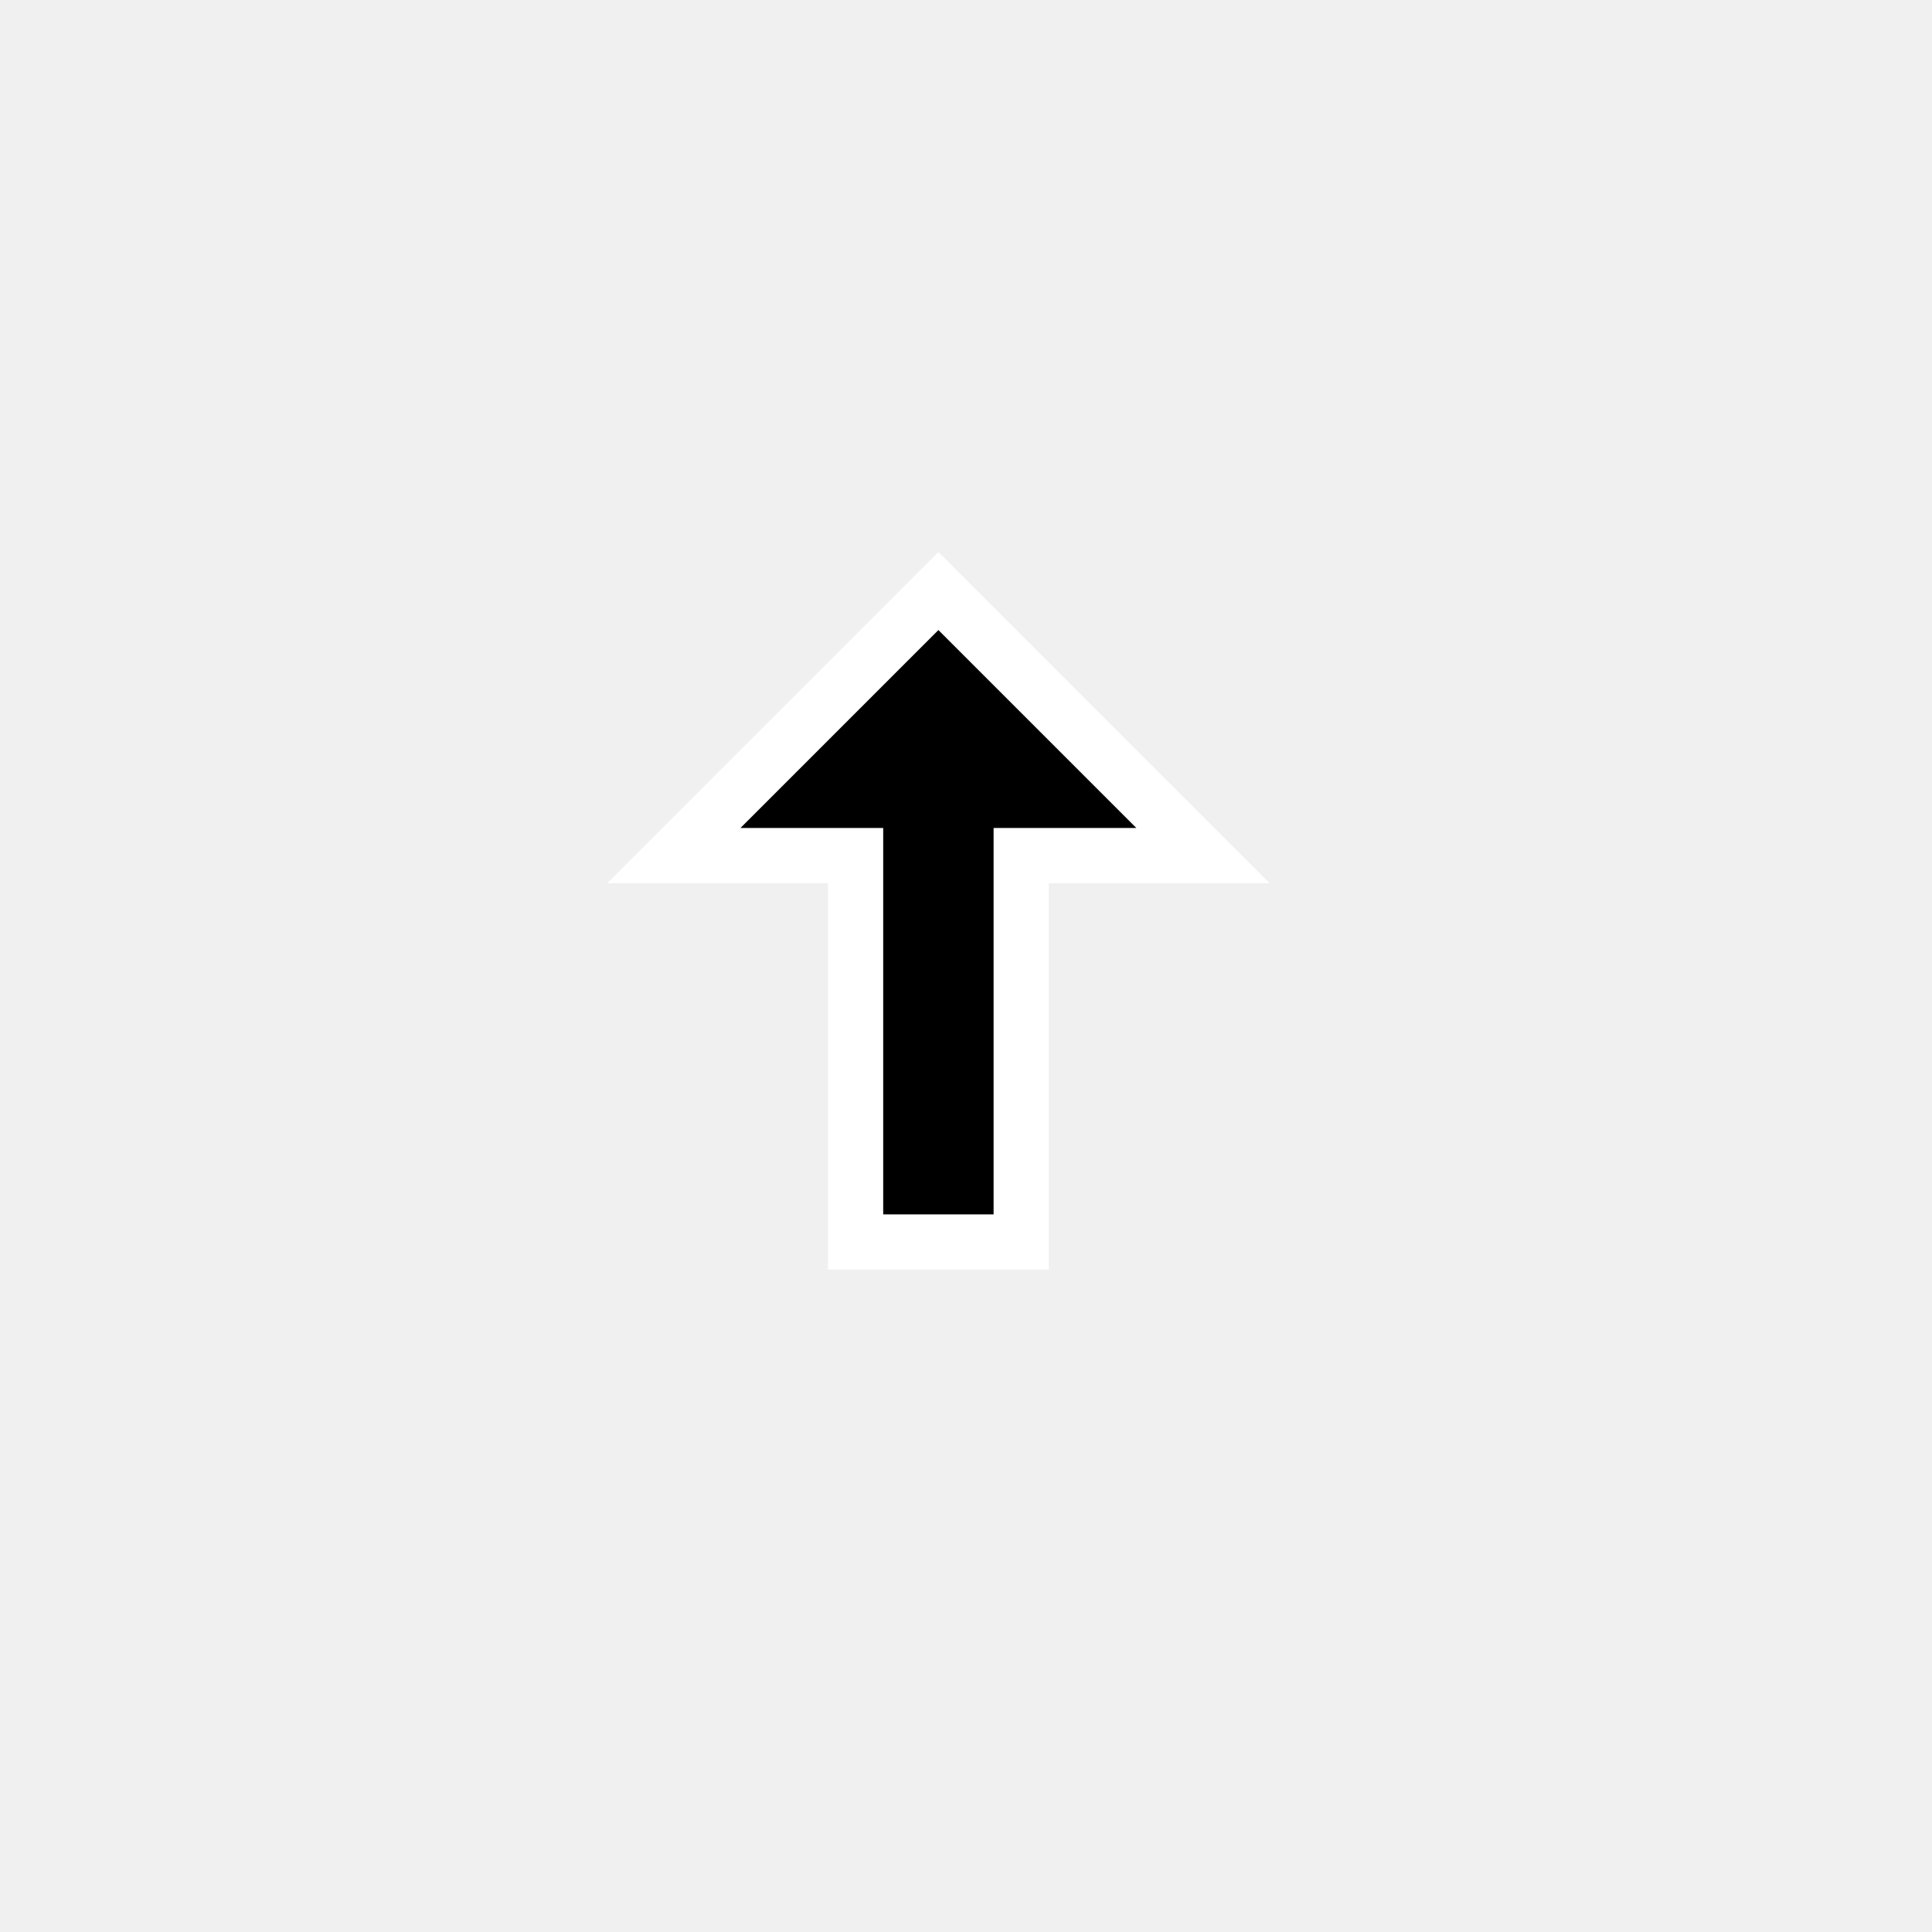
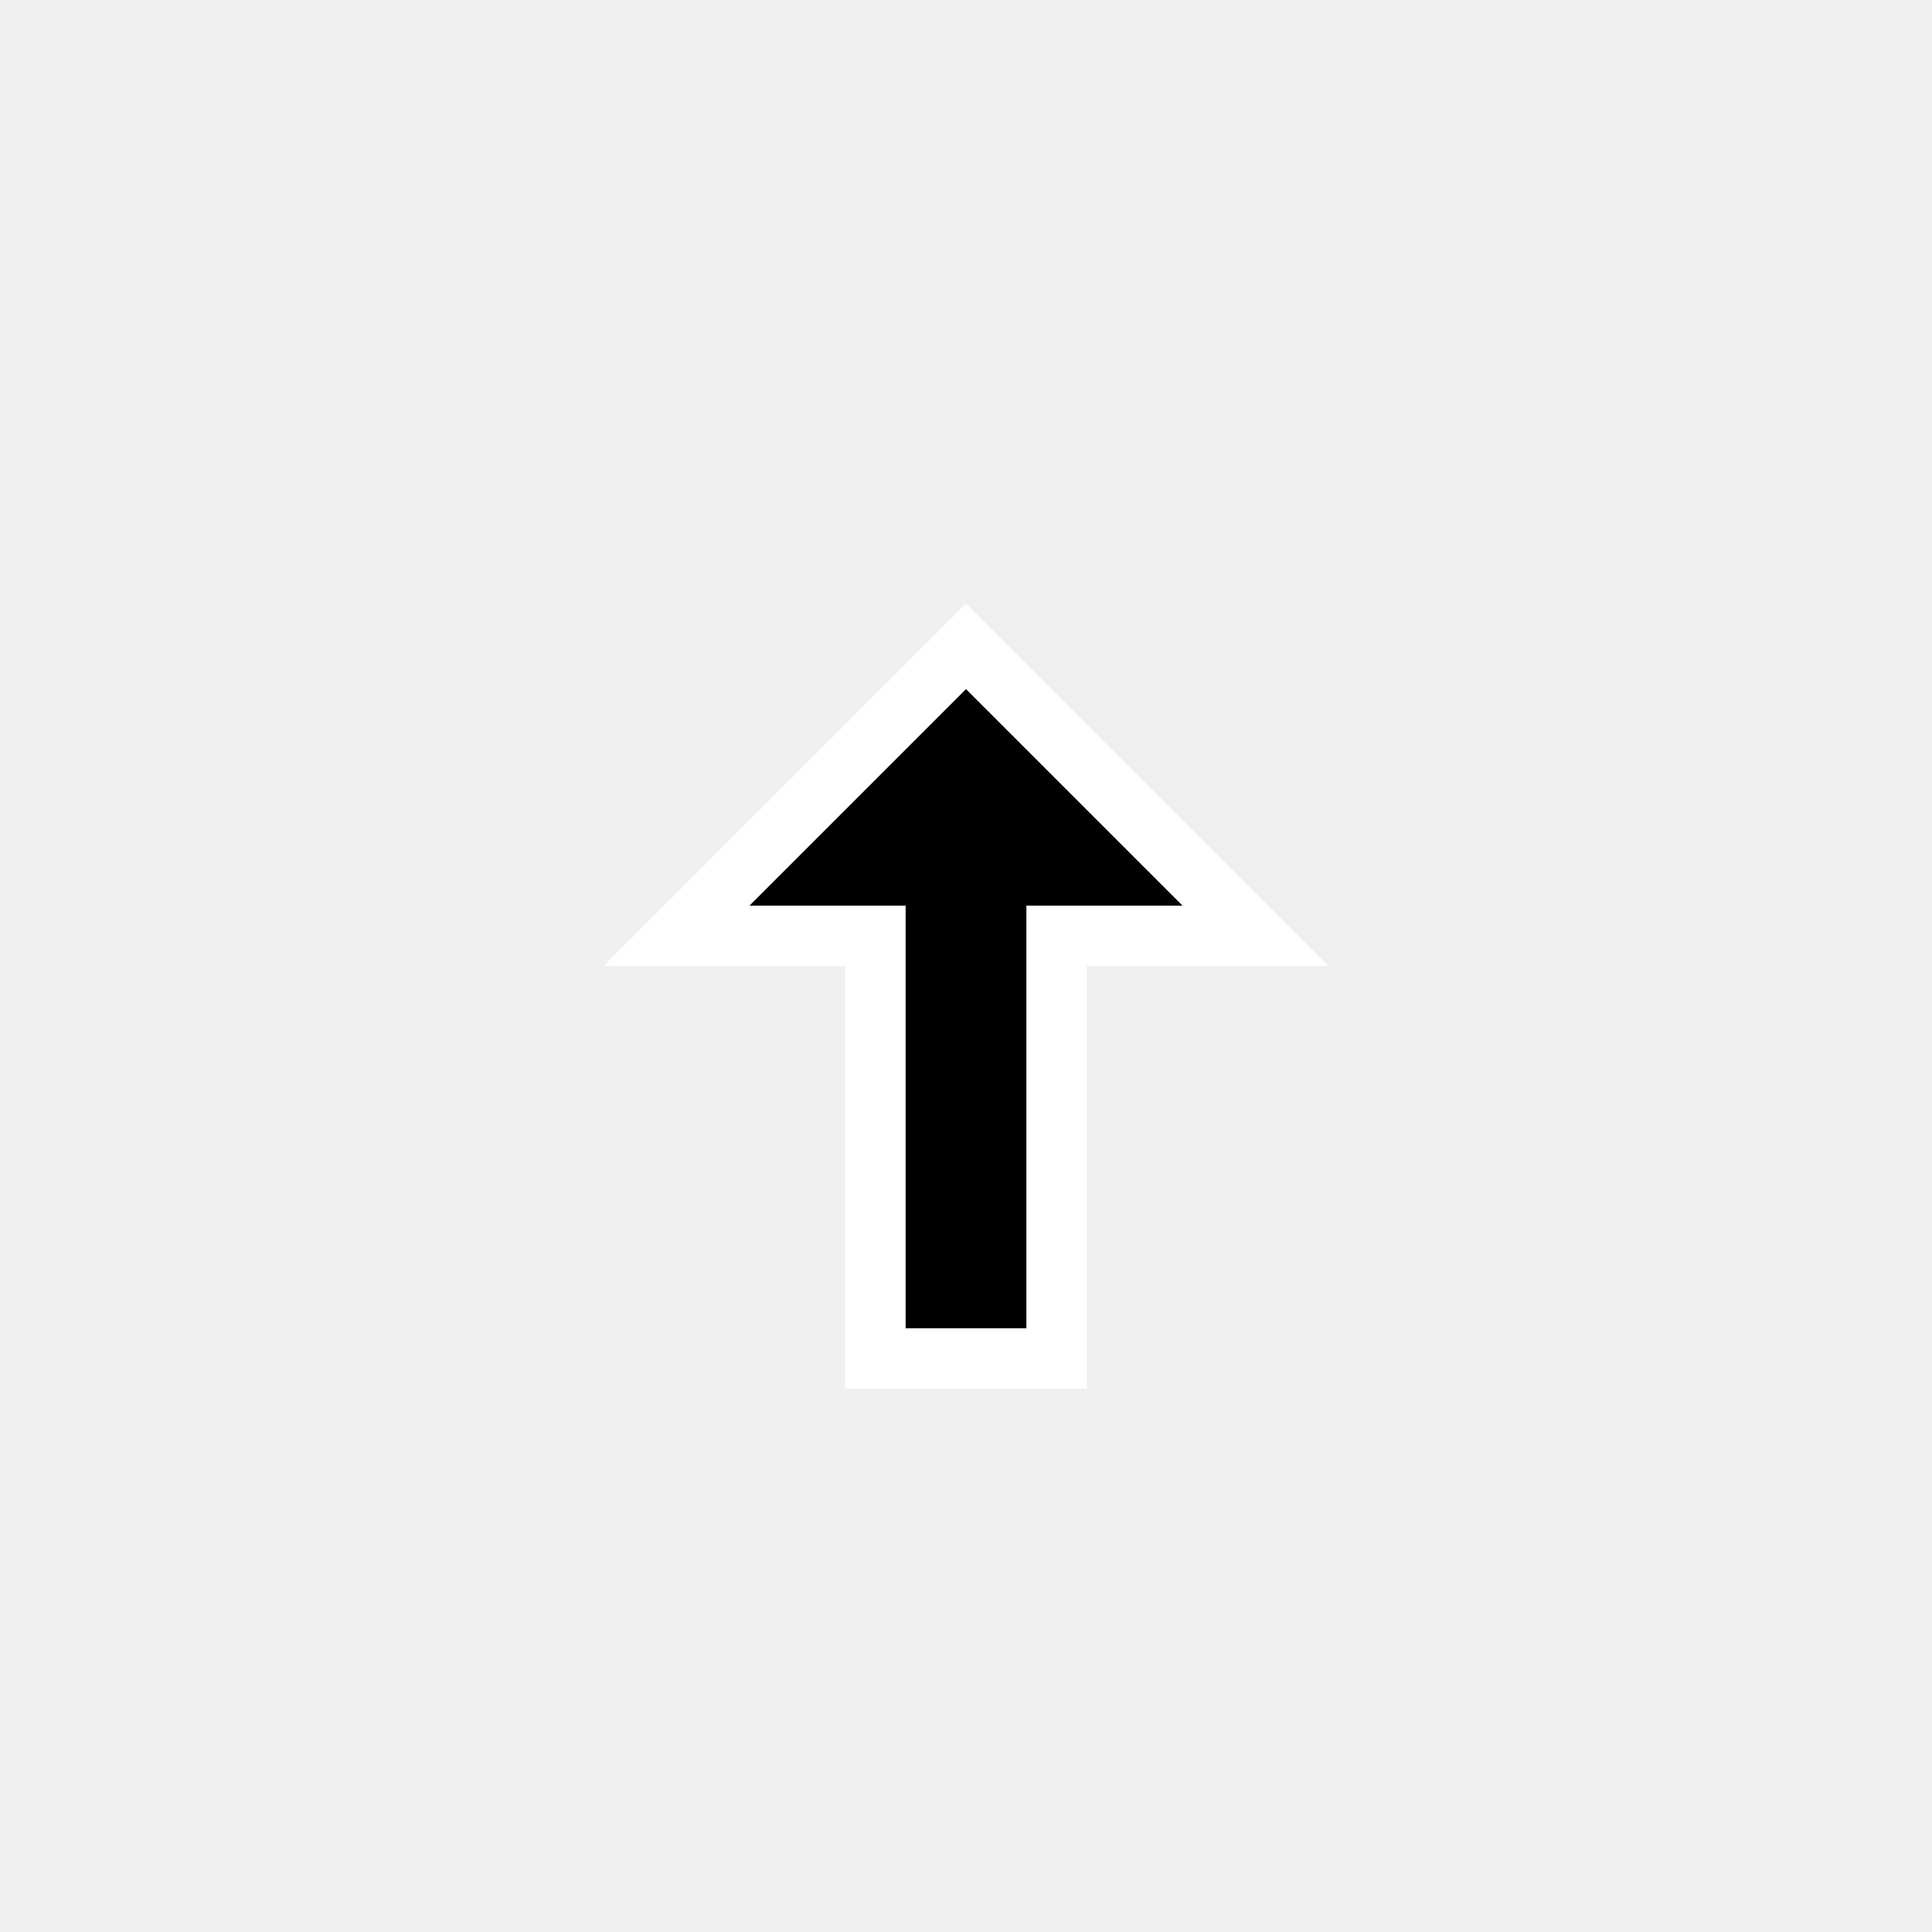
- <svg xmlns="http://www.w3.org/2000/svg" height="35" viewBox="0 0 35 35" width="35">
-   <g fill="none" fill-rule="evenodd">
-     <path d="m23 16-6-6-6 6h4v7h4v-7z" fill="#fff" />
-     <path d="m16 22v-7h-2.586l3.586-3.586 3.586 3.586h-2.586v7z" fill="#000" />
+ <svg xmlns="http://www.w3.org/2000/svg" height="32" viewBox="0 0 32 32" width="32">
+   <g fill="none" transform="translate(10 10)">
+     <path d="m12 6-6-6-6 6h4v7h4v-7z" fill="#fff" />
+     <path d="m5 12v-7h-2.586l3.586-3.586 3.586 3.586h-2.586v7z" fill="#000" />
  </g>
</svg>
